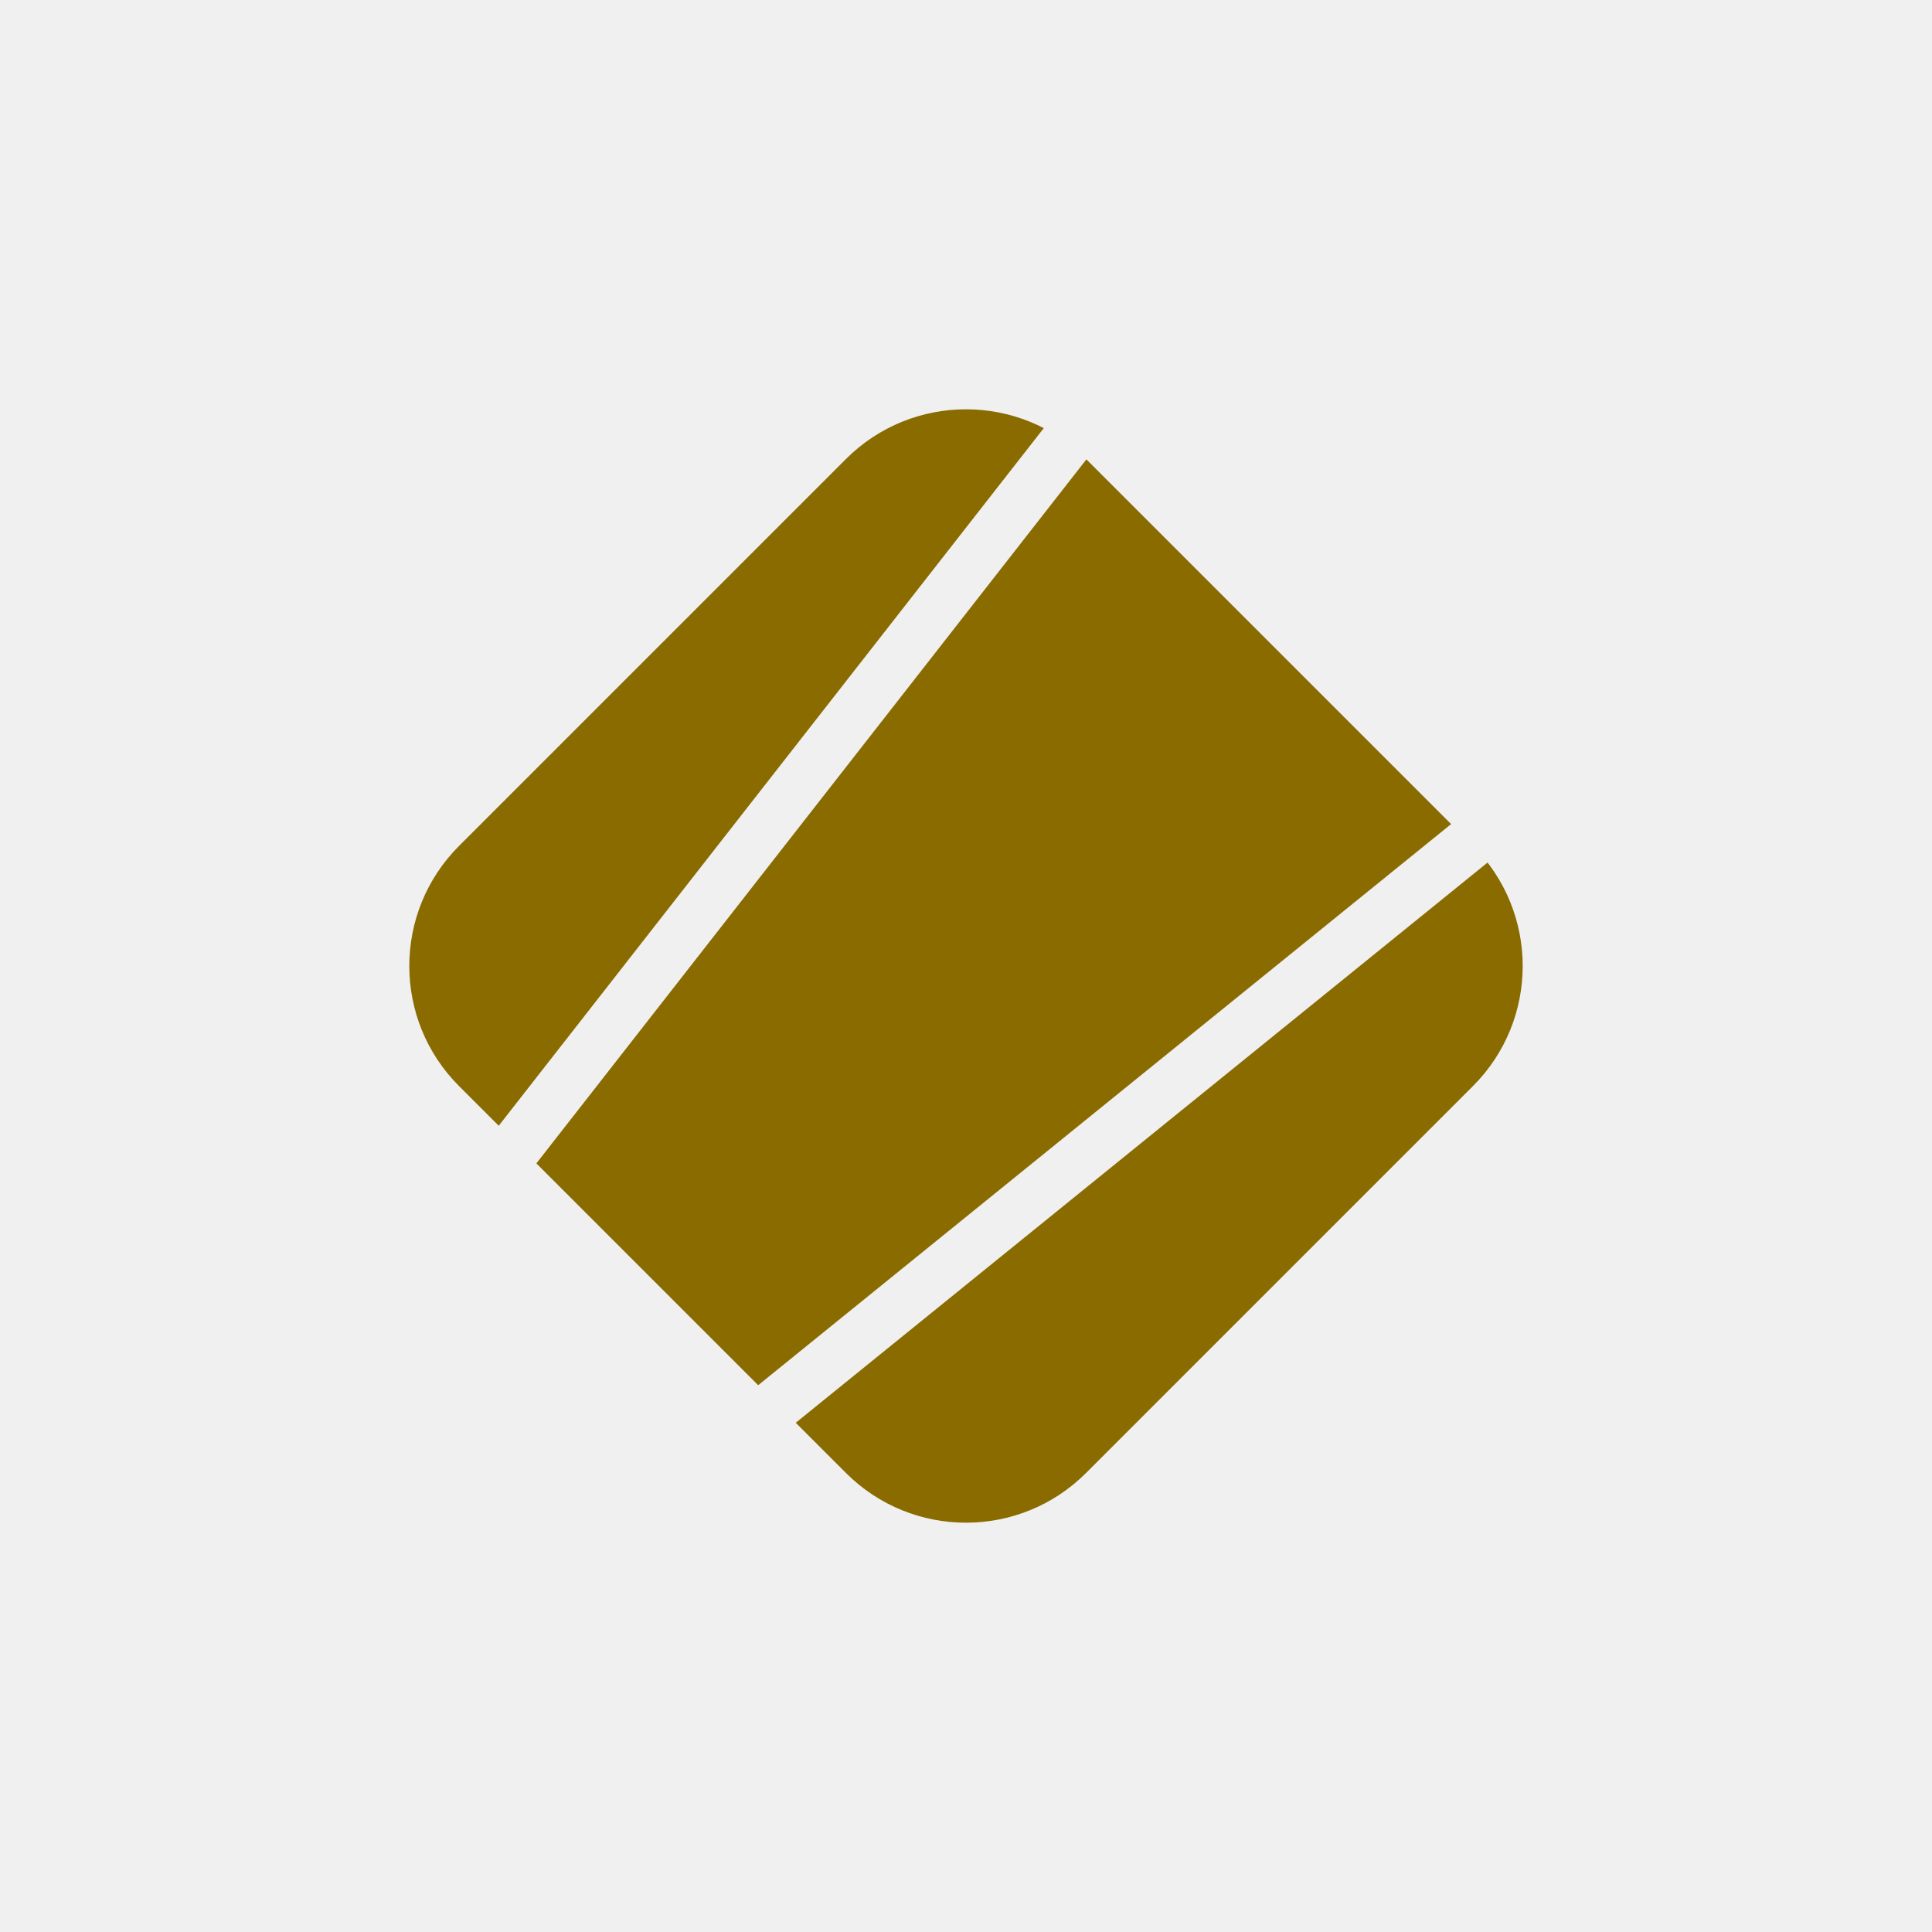
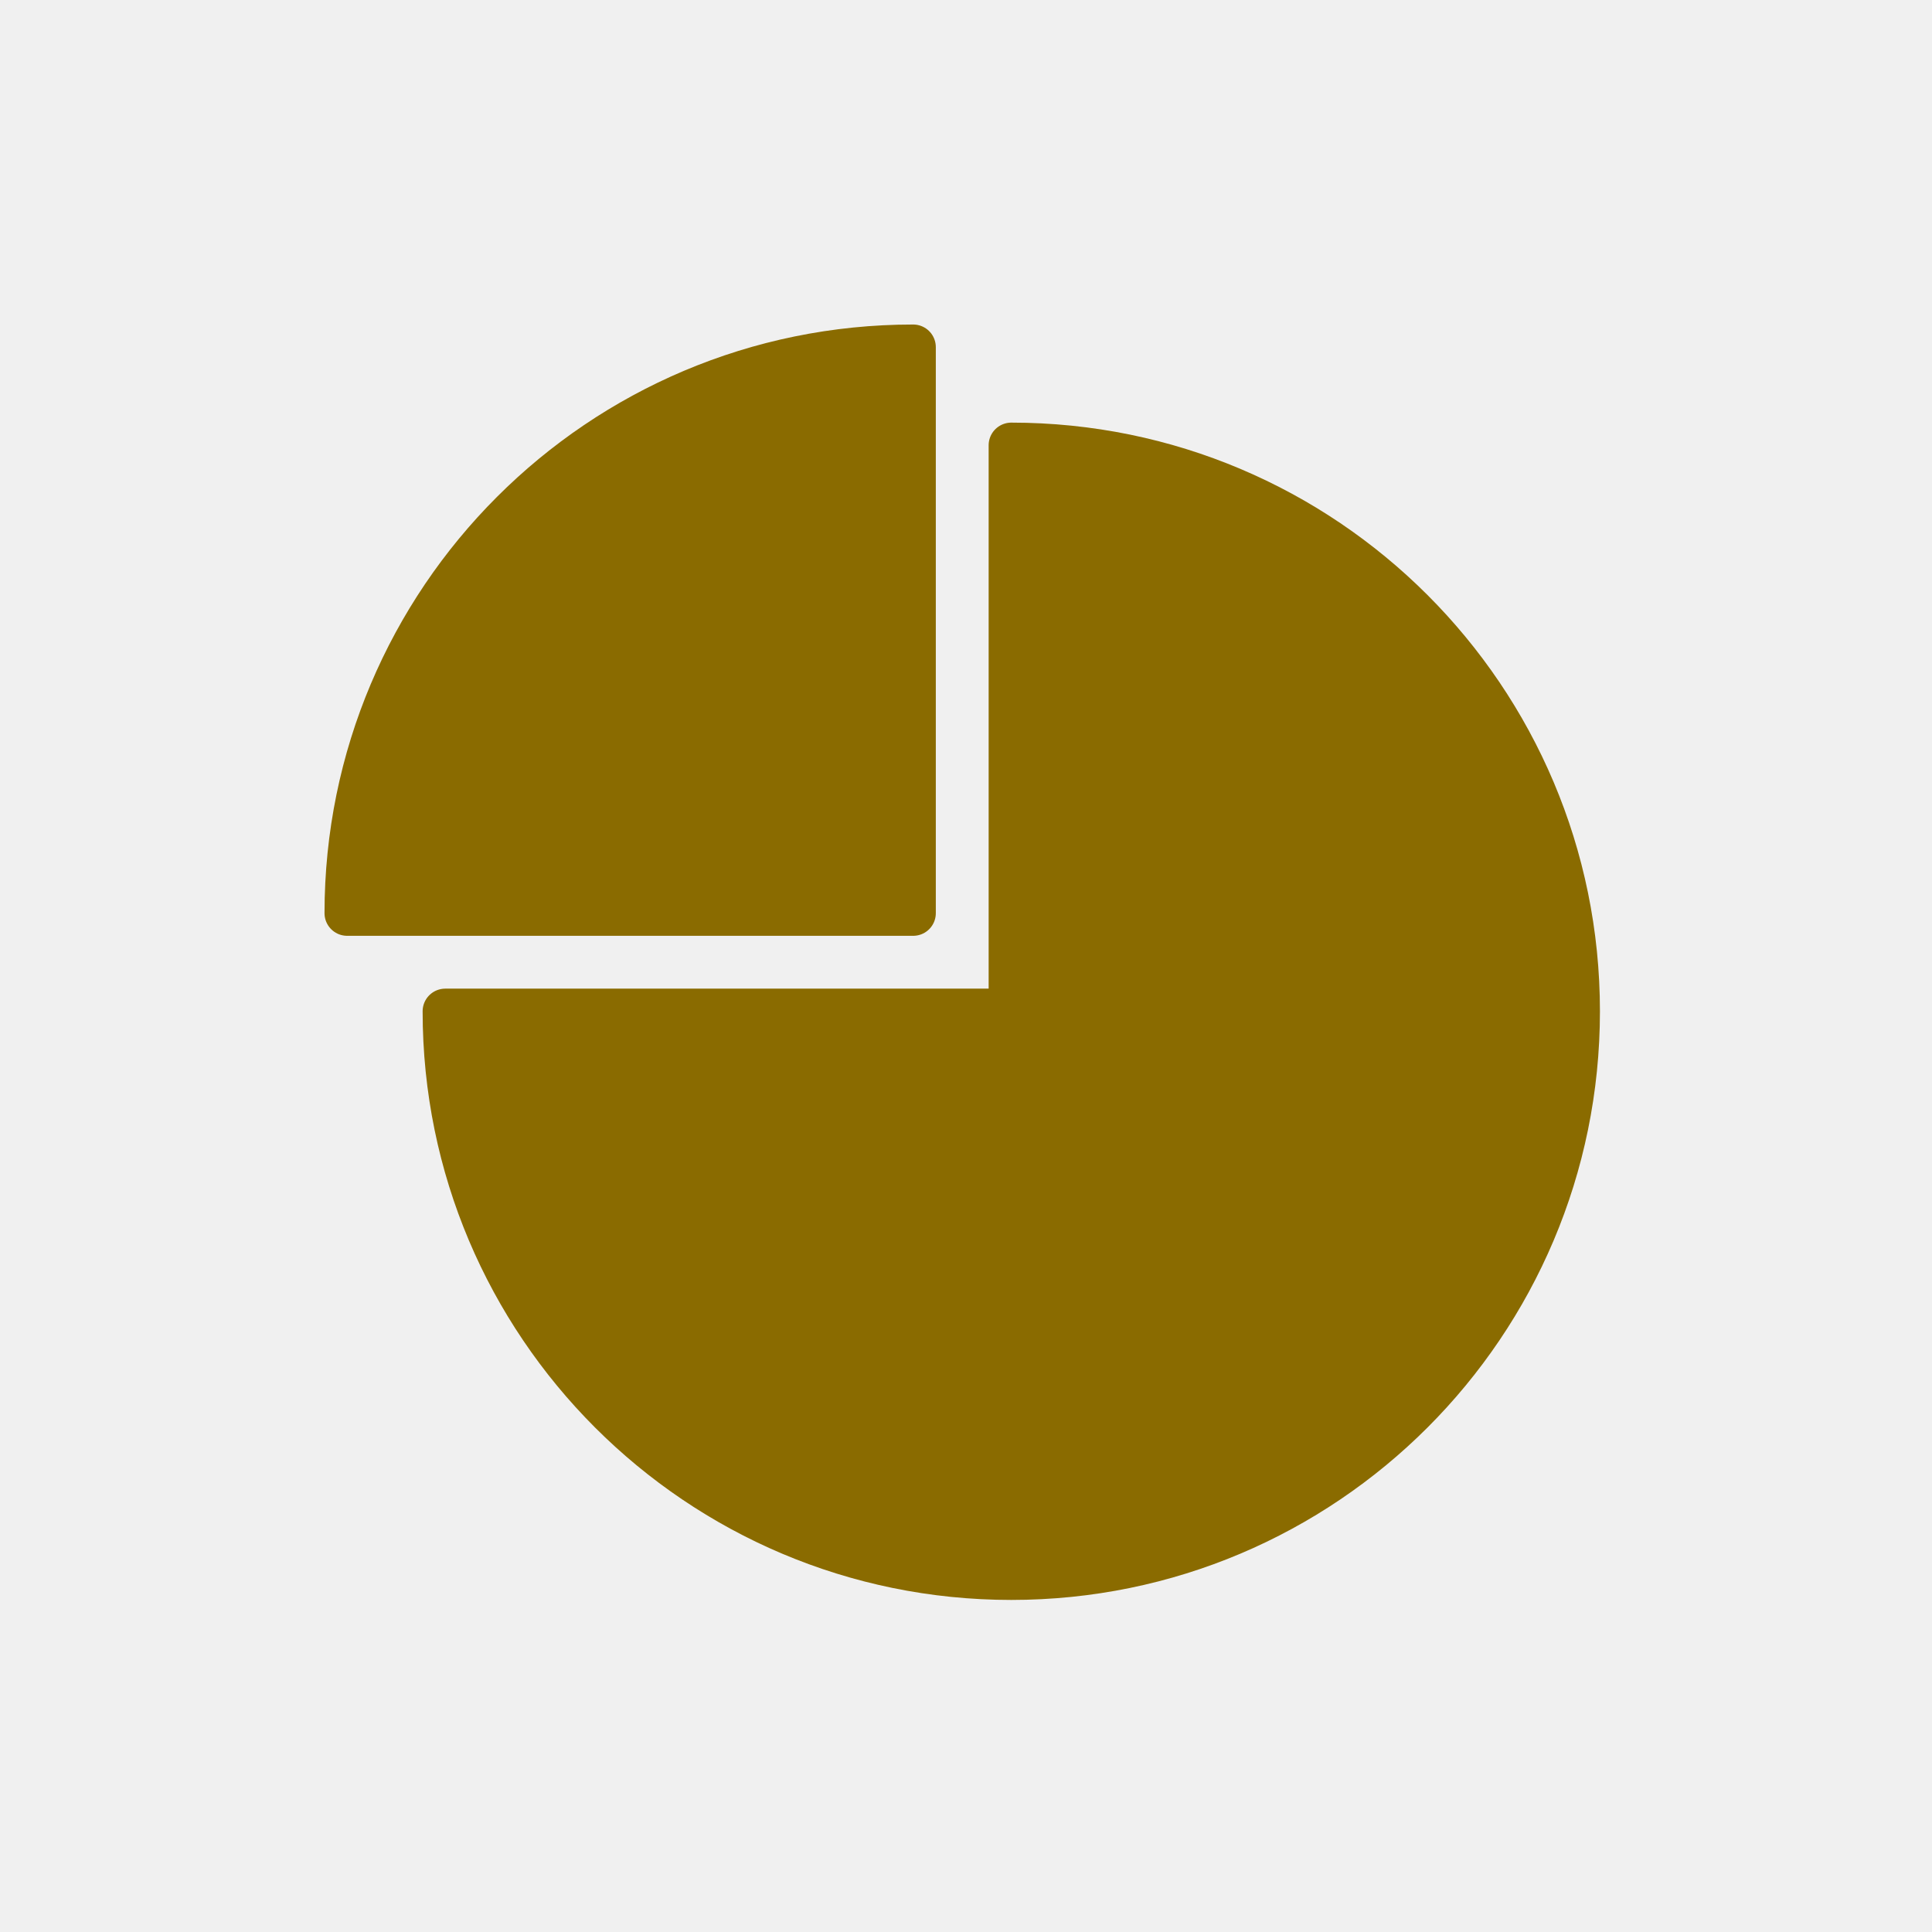
<svg xmlns="http://www.w3.org/2000/svg" viewBox="0 0 1024 1024" width="1024" height="1024" role="img" aria-label="Noirly Split mark">
  <style>svg { color: #8a6b00; }</style>
-   <defs>
-     <mask id="nsm-kerf">
-       <rect width="1024" height="1024" fill="#fff" />
-       <rect x="368" y="120" width="28" height="784" fill="#000" transform="rotate(-7 382 512)" />
-       <rect x="616" y="120" width="28" height="784" fill="#000" transform="rotate(6 630 512)" />
-     </mask>
-   </defs>
-   <rect x="277" y="277" width="470" height="470" rx="90" transform="rotate(45 512 512)" fill="currentColor" mask="url(#nsm-kerf)" />
+   <path fill="currentColor" stroke="currentColor" stroke-width="24" stroke-linejoin="round" d="M536 536 V236 A300 300 0 1 1 236 536 Z" />
+   <path fill="currentColor" stroke="currentColor" stroke-width="24" stroke-linejoin="round" d="M484 484 H184 A300 300 0 0 1 484 184 Z" />
</svg>
